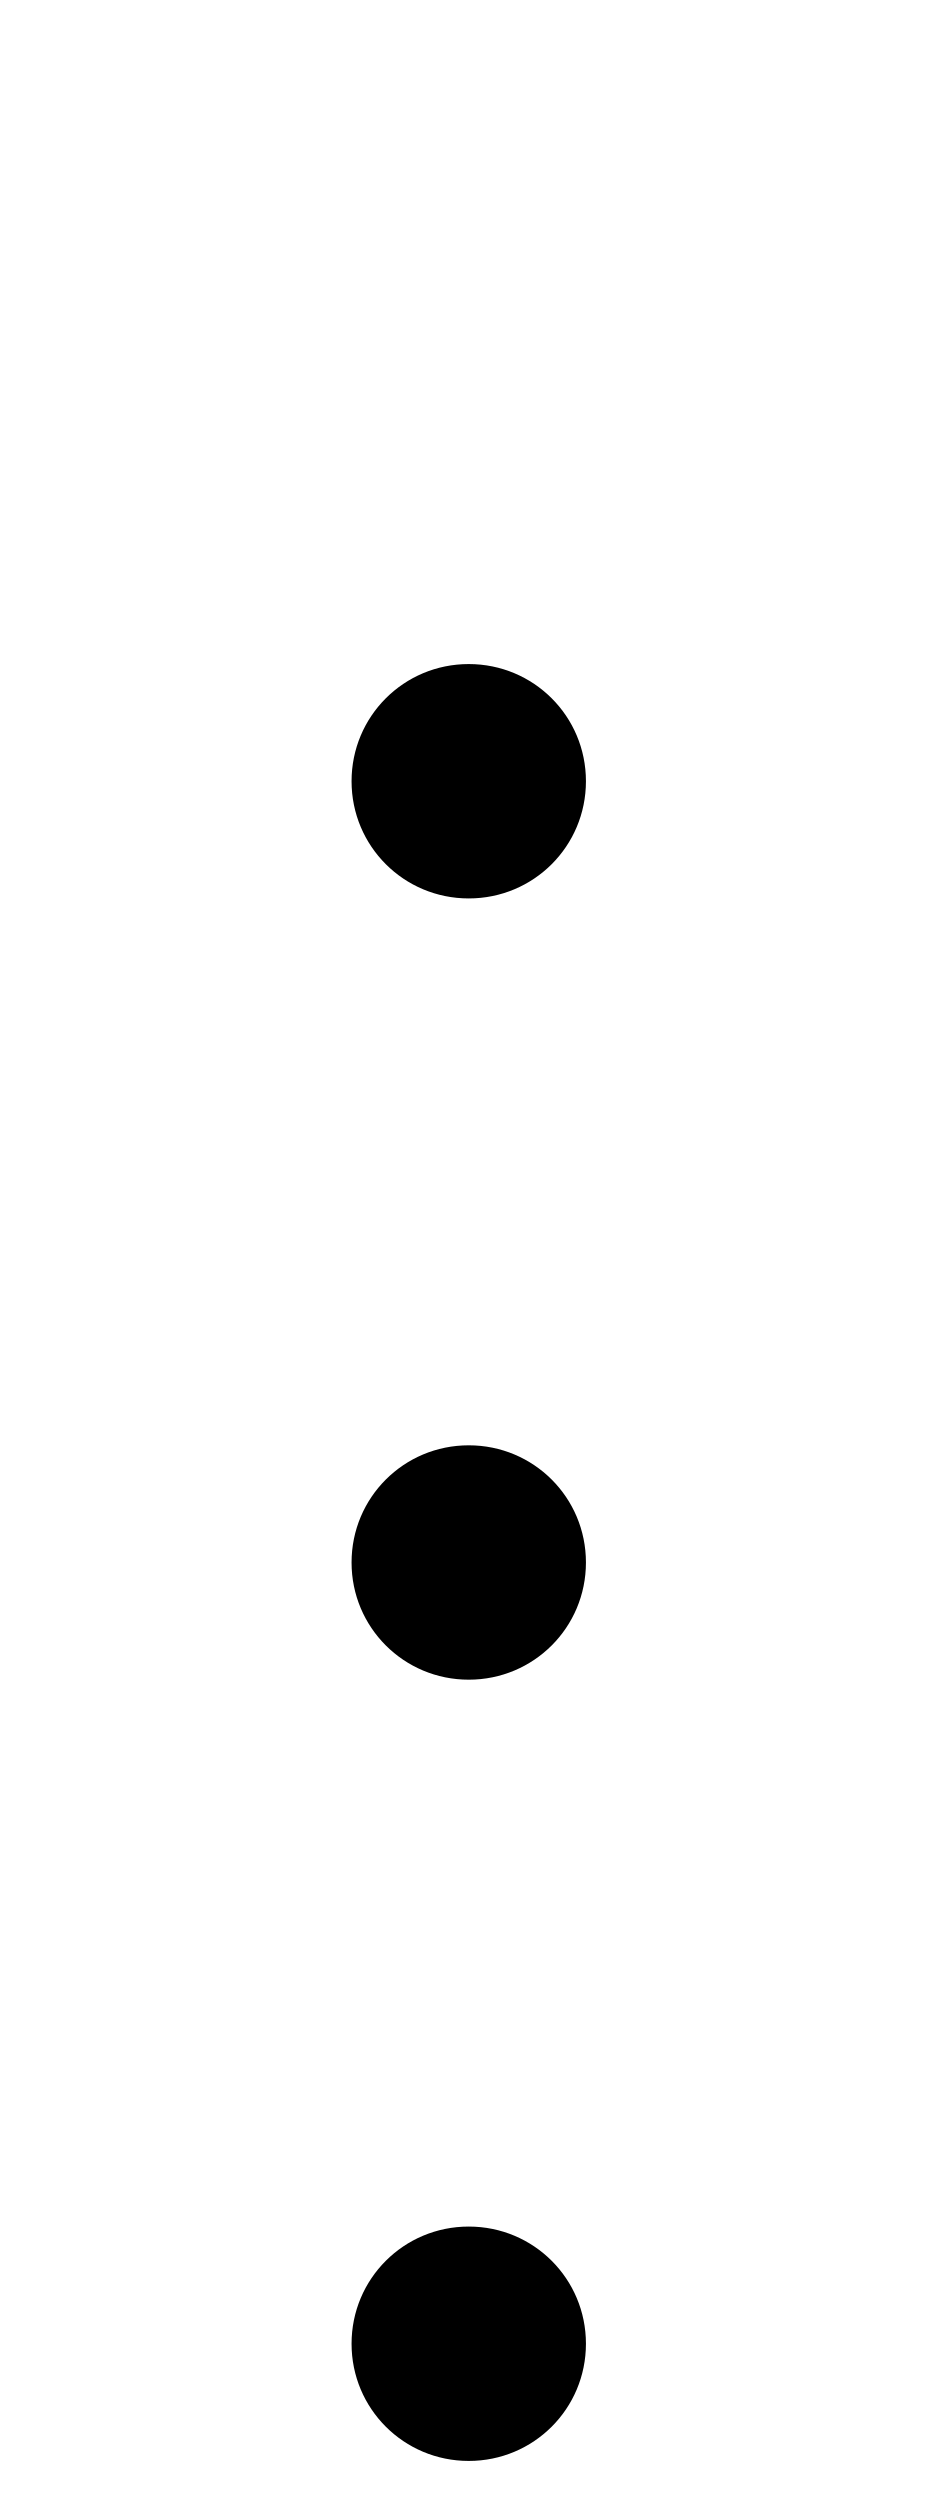
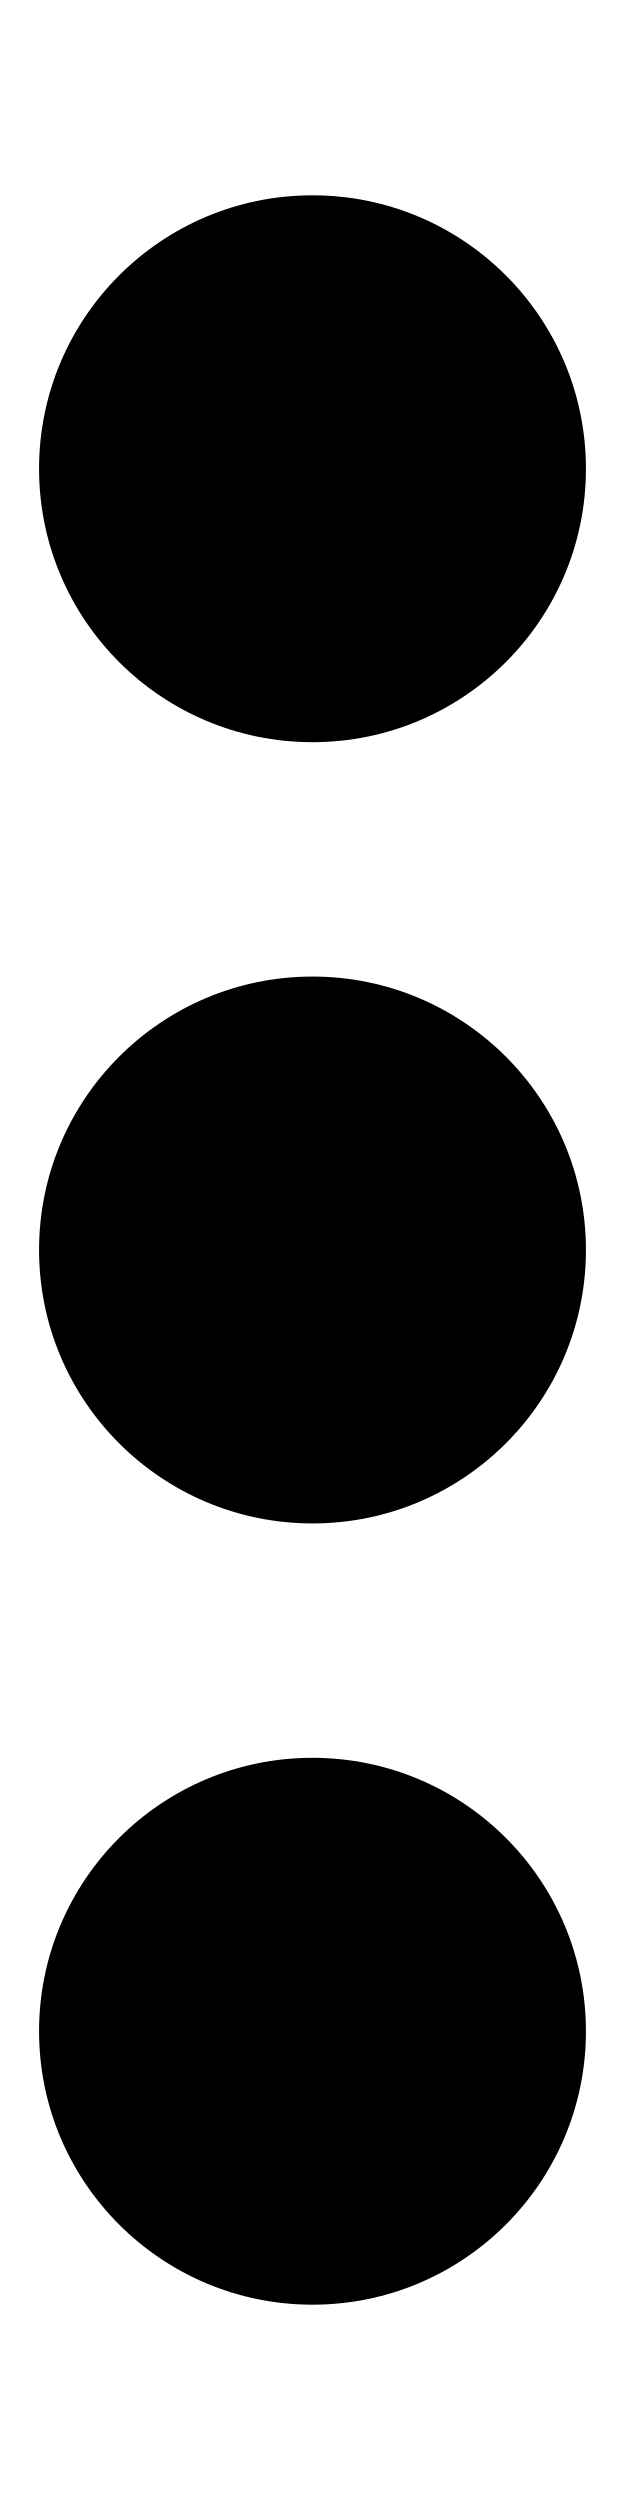
- <svg xmlns="http://www.w3.org/2000/svg" aria-hidden="true" class="prefix__svg-inline--fa prefix__fa-ellipsis-v prefix__fa-w-3" data-icon="ellipsis-v" data-prefix="fas" focusable="false" role="img" viewBox="0 0 192 512">
-   <path fill="currentColor" d="M96 344c-13.3 0-24-10.7-24-24s10.7-24 24-24s24 10.7 24 24s-10.7 24-24 24m0-160c-13.3 0-24-10.7-24-24s10.7-24 24-24s24 10.7 24 24s-10.7 24-24 24m0 320c-13.3 0-24-10.7-24-24s10.7-24 24-24s24 10.7 24 24s-10.7 24-24 24" />
+ <svg xmlns="http://www.w3.org/2000/svg" height="1em" viewBox="0 0 128 512">
+   <path d="M64 360a56 56 0 1 0 0 112 56 56 0 1 0 0-112zm0-160a56 56 0 1 0 0 112 56 56 0 1 0 0-112zM120 96A56 56 0 1 0 8 96a56 56 0 1 0 112 0z" />
</svg>
